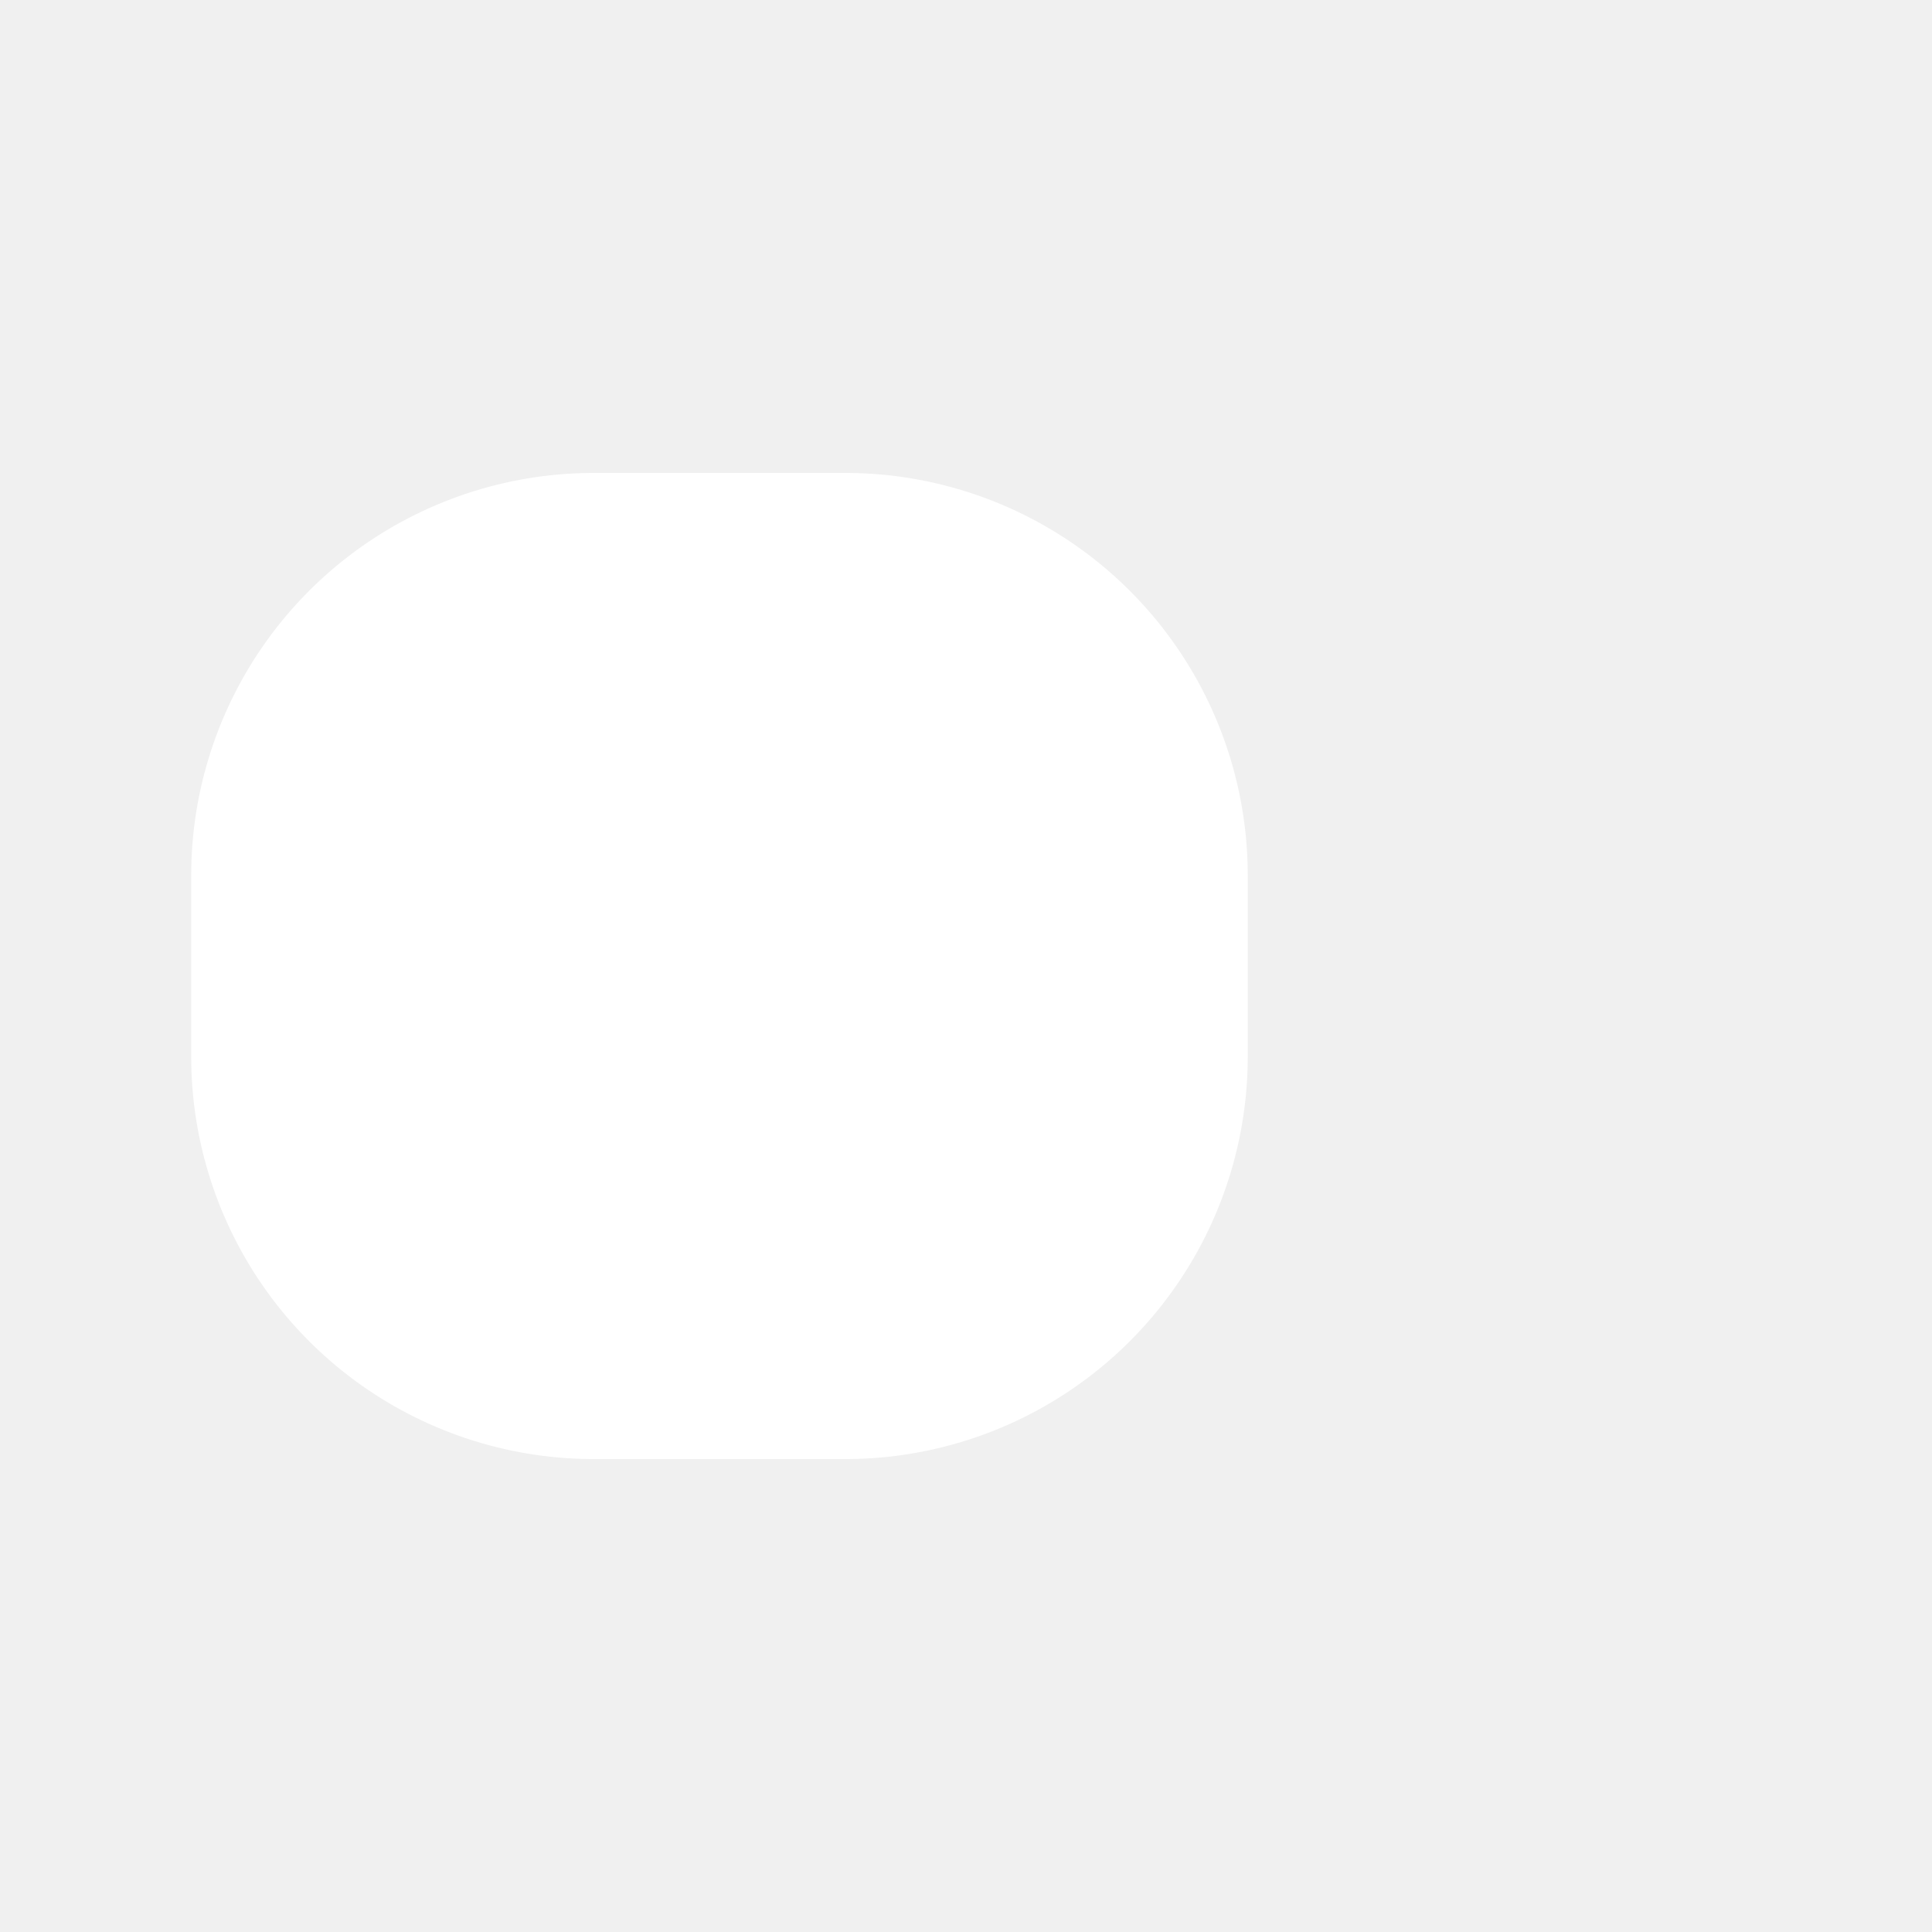
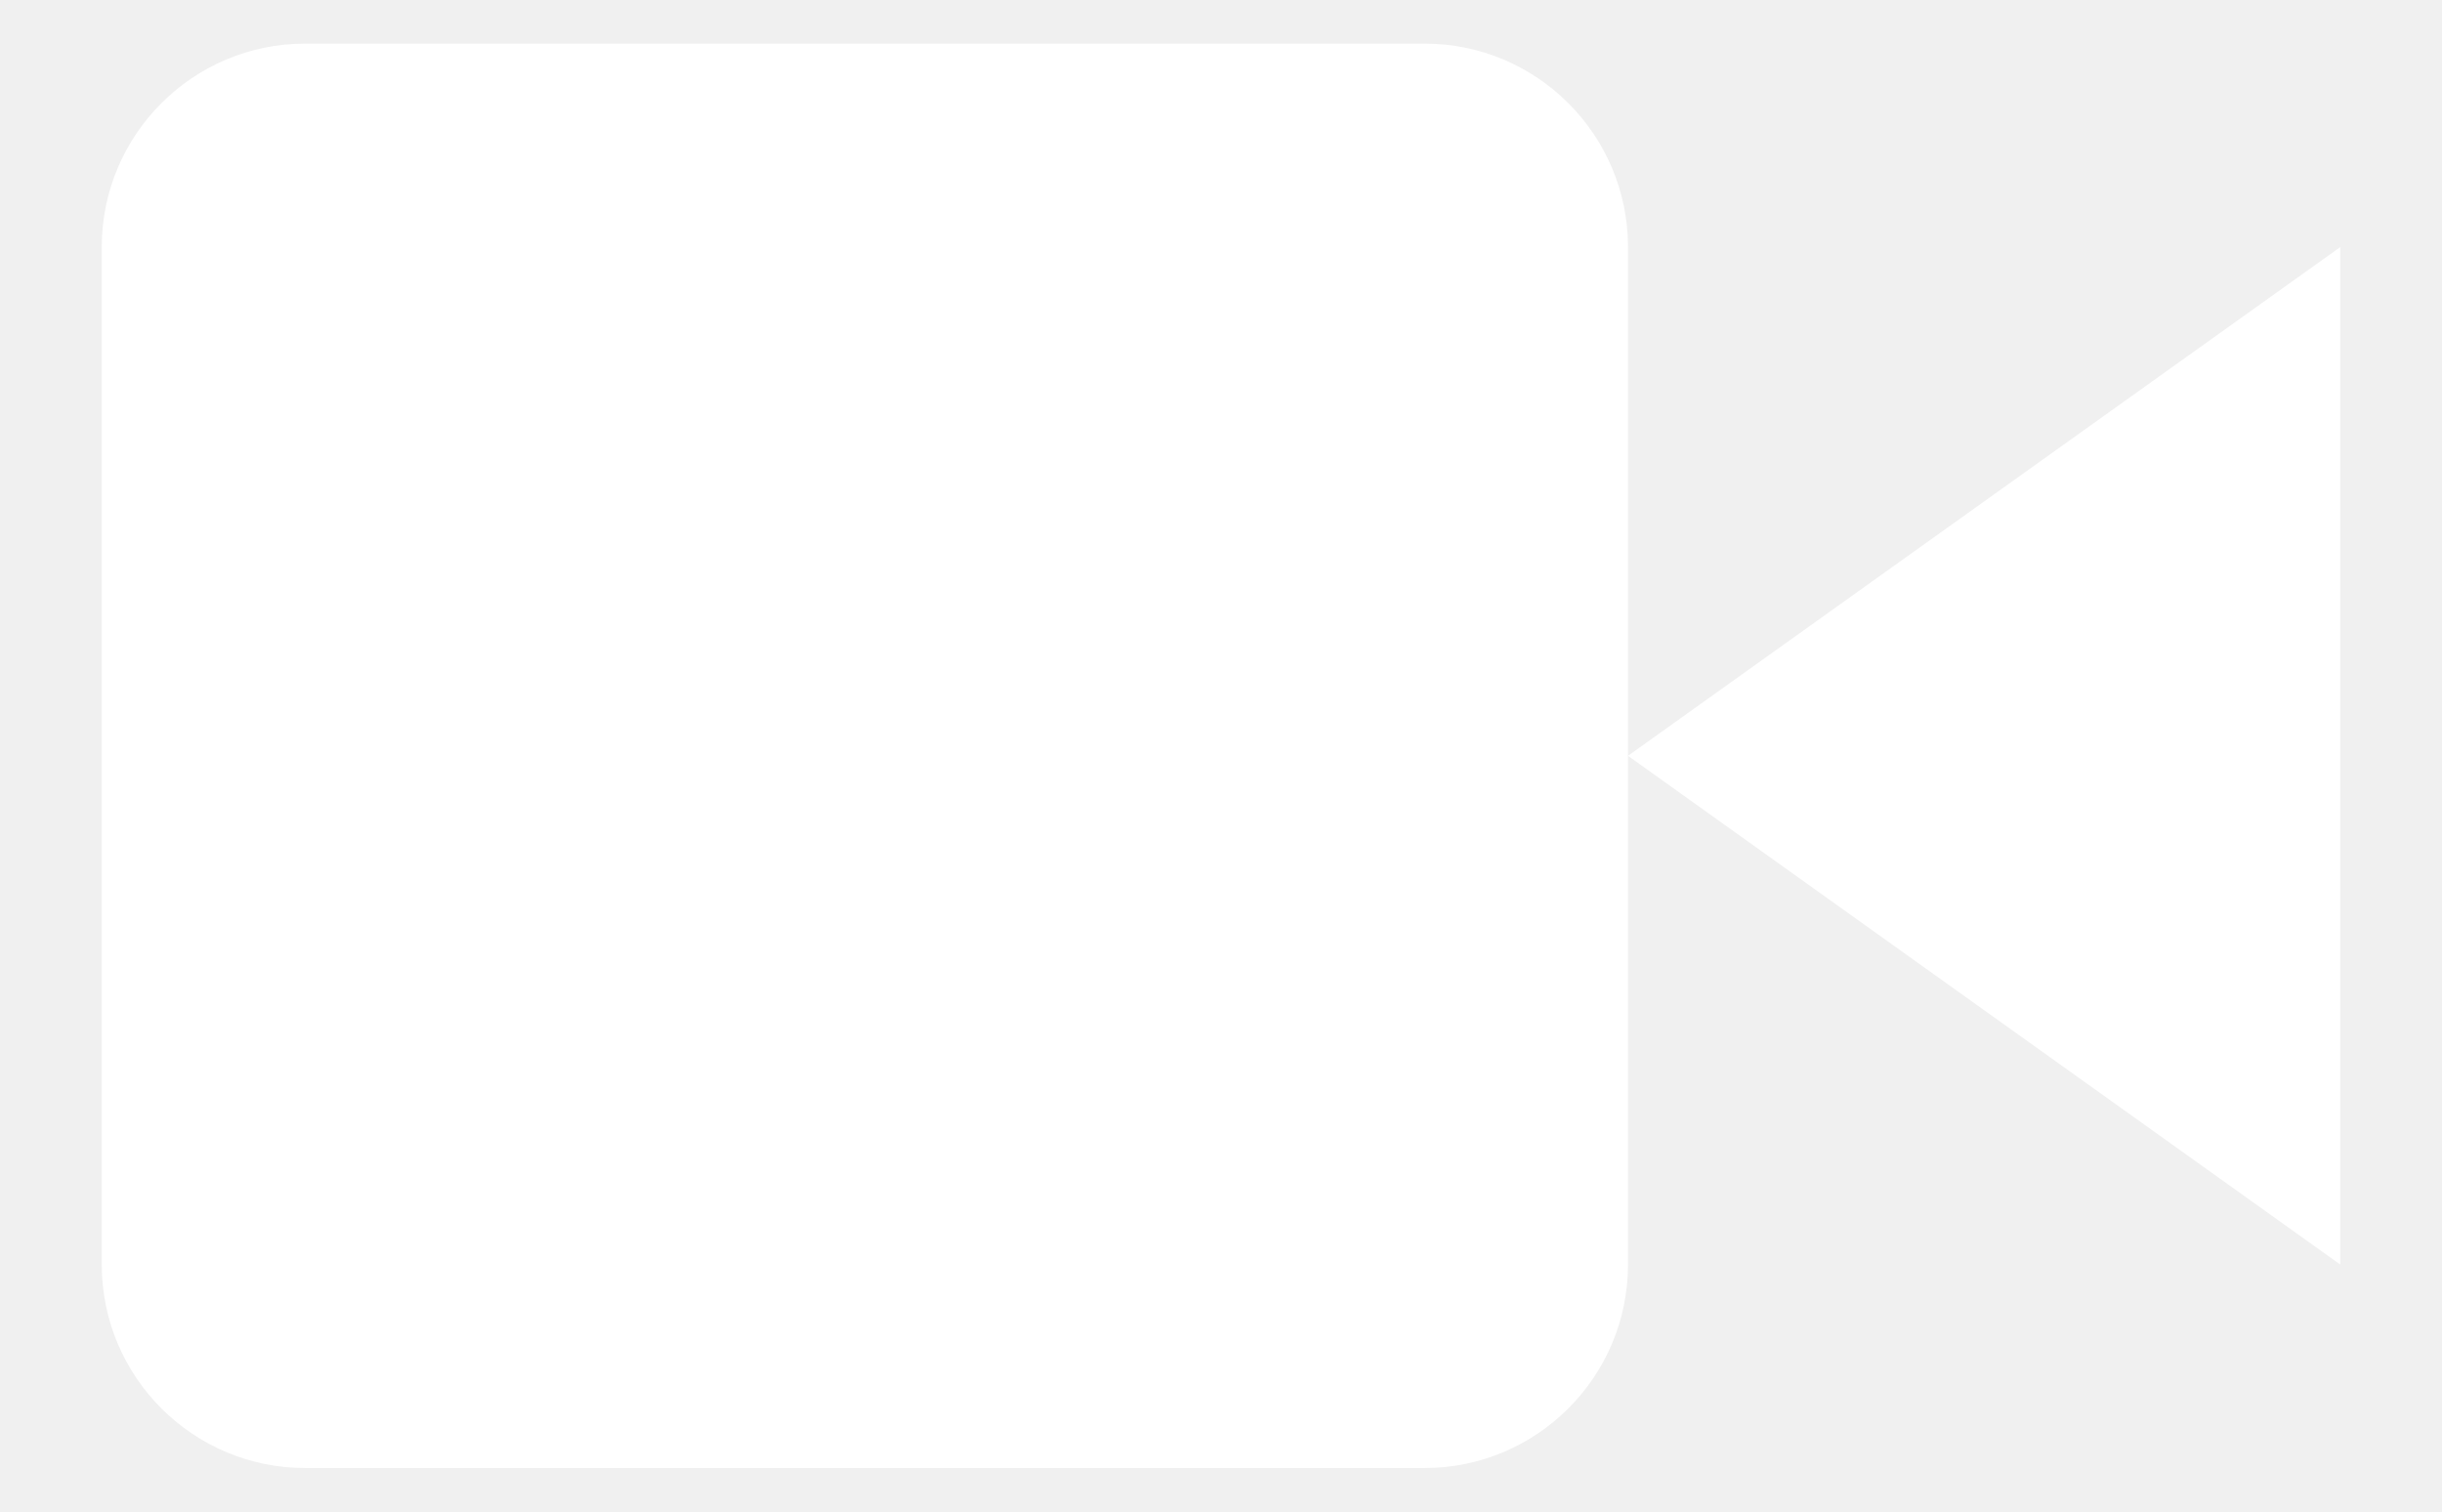
- <svg xmlns="http://www.w3.org/2000/svg" width="24" height="24" viewBox="0 0 24 24" fill="none">
-   <path d="M10.5 10.875V13.125H7.375V10.875H10.5Z" stroke="white" stroke-width="10" stroke-linecap="round" stroke-linejoin="round" />
+ <svg xmlns="http://www.w3.org/2000/svg" width="21" height="13" viewBox="0 0 21 13" fill="none">
+   <path d="M20.125 2.125L14 6.5L20.125 10.875V2.125Z" fill="white" />
+   <path d="M12.25 0.375H2.625C1.659 0.375 0.875 1.159 0.875 2.125V10.875C0.875 11.841 1.659 12.625 2.625 12.625H12.25C13.216 12.625 14 11.841 14 10.875V2.125C14 1.159 13.216 0.375 12.25 0.375Z" fill="white" />
</svg>
